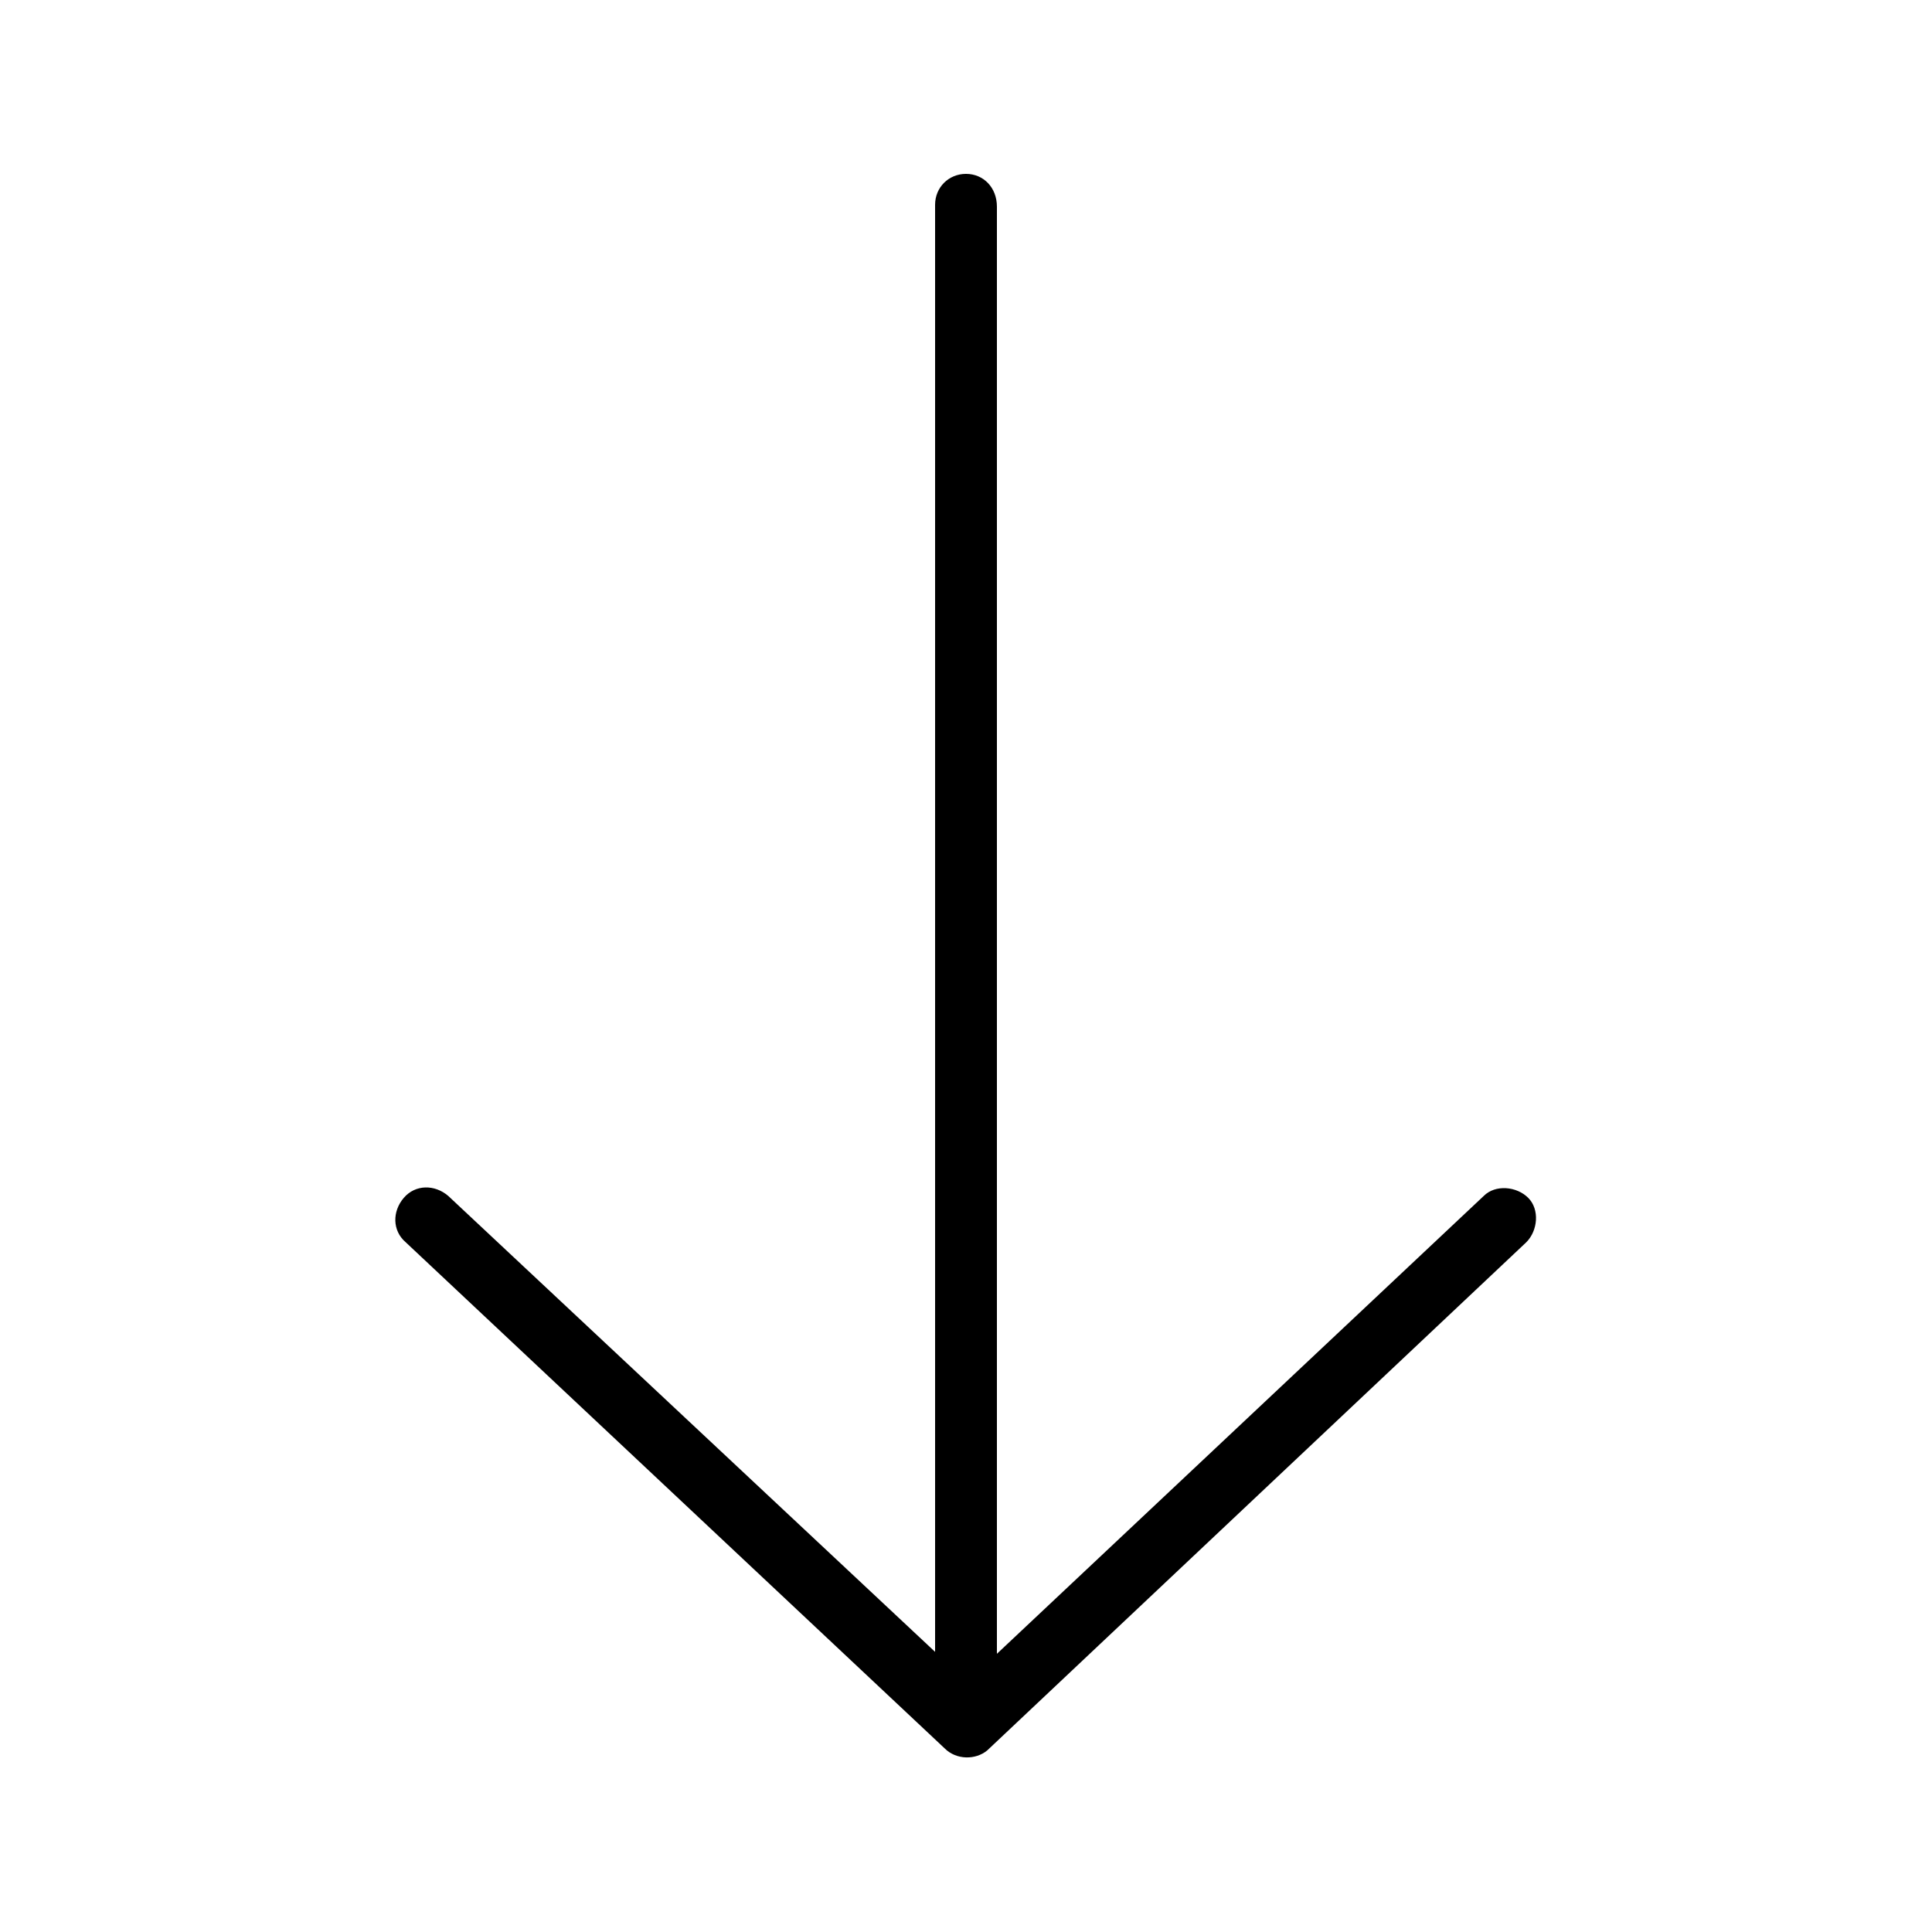
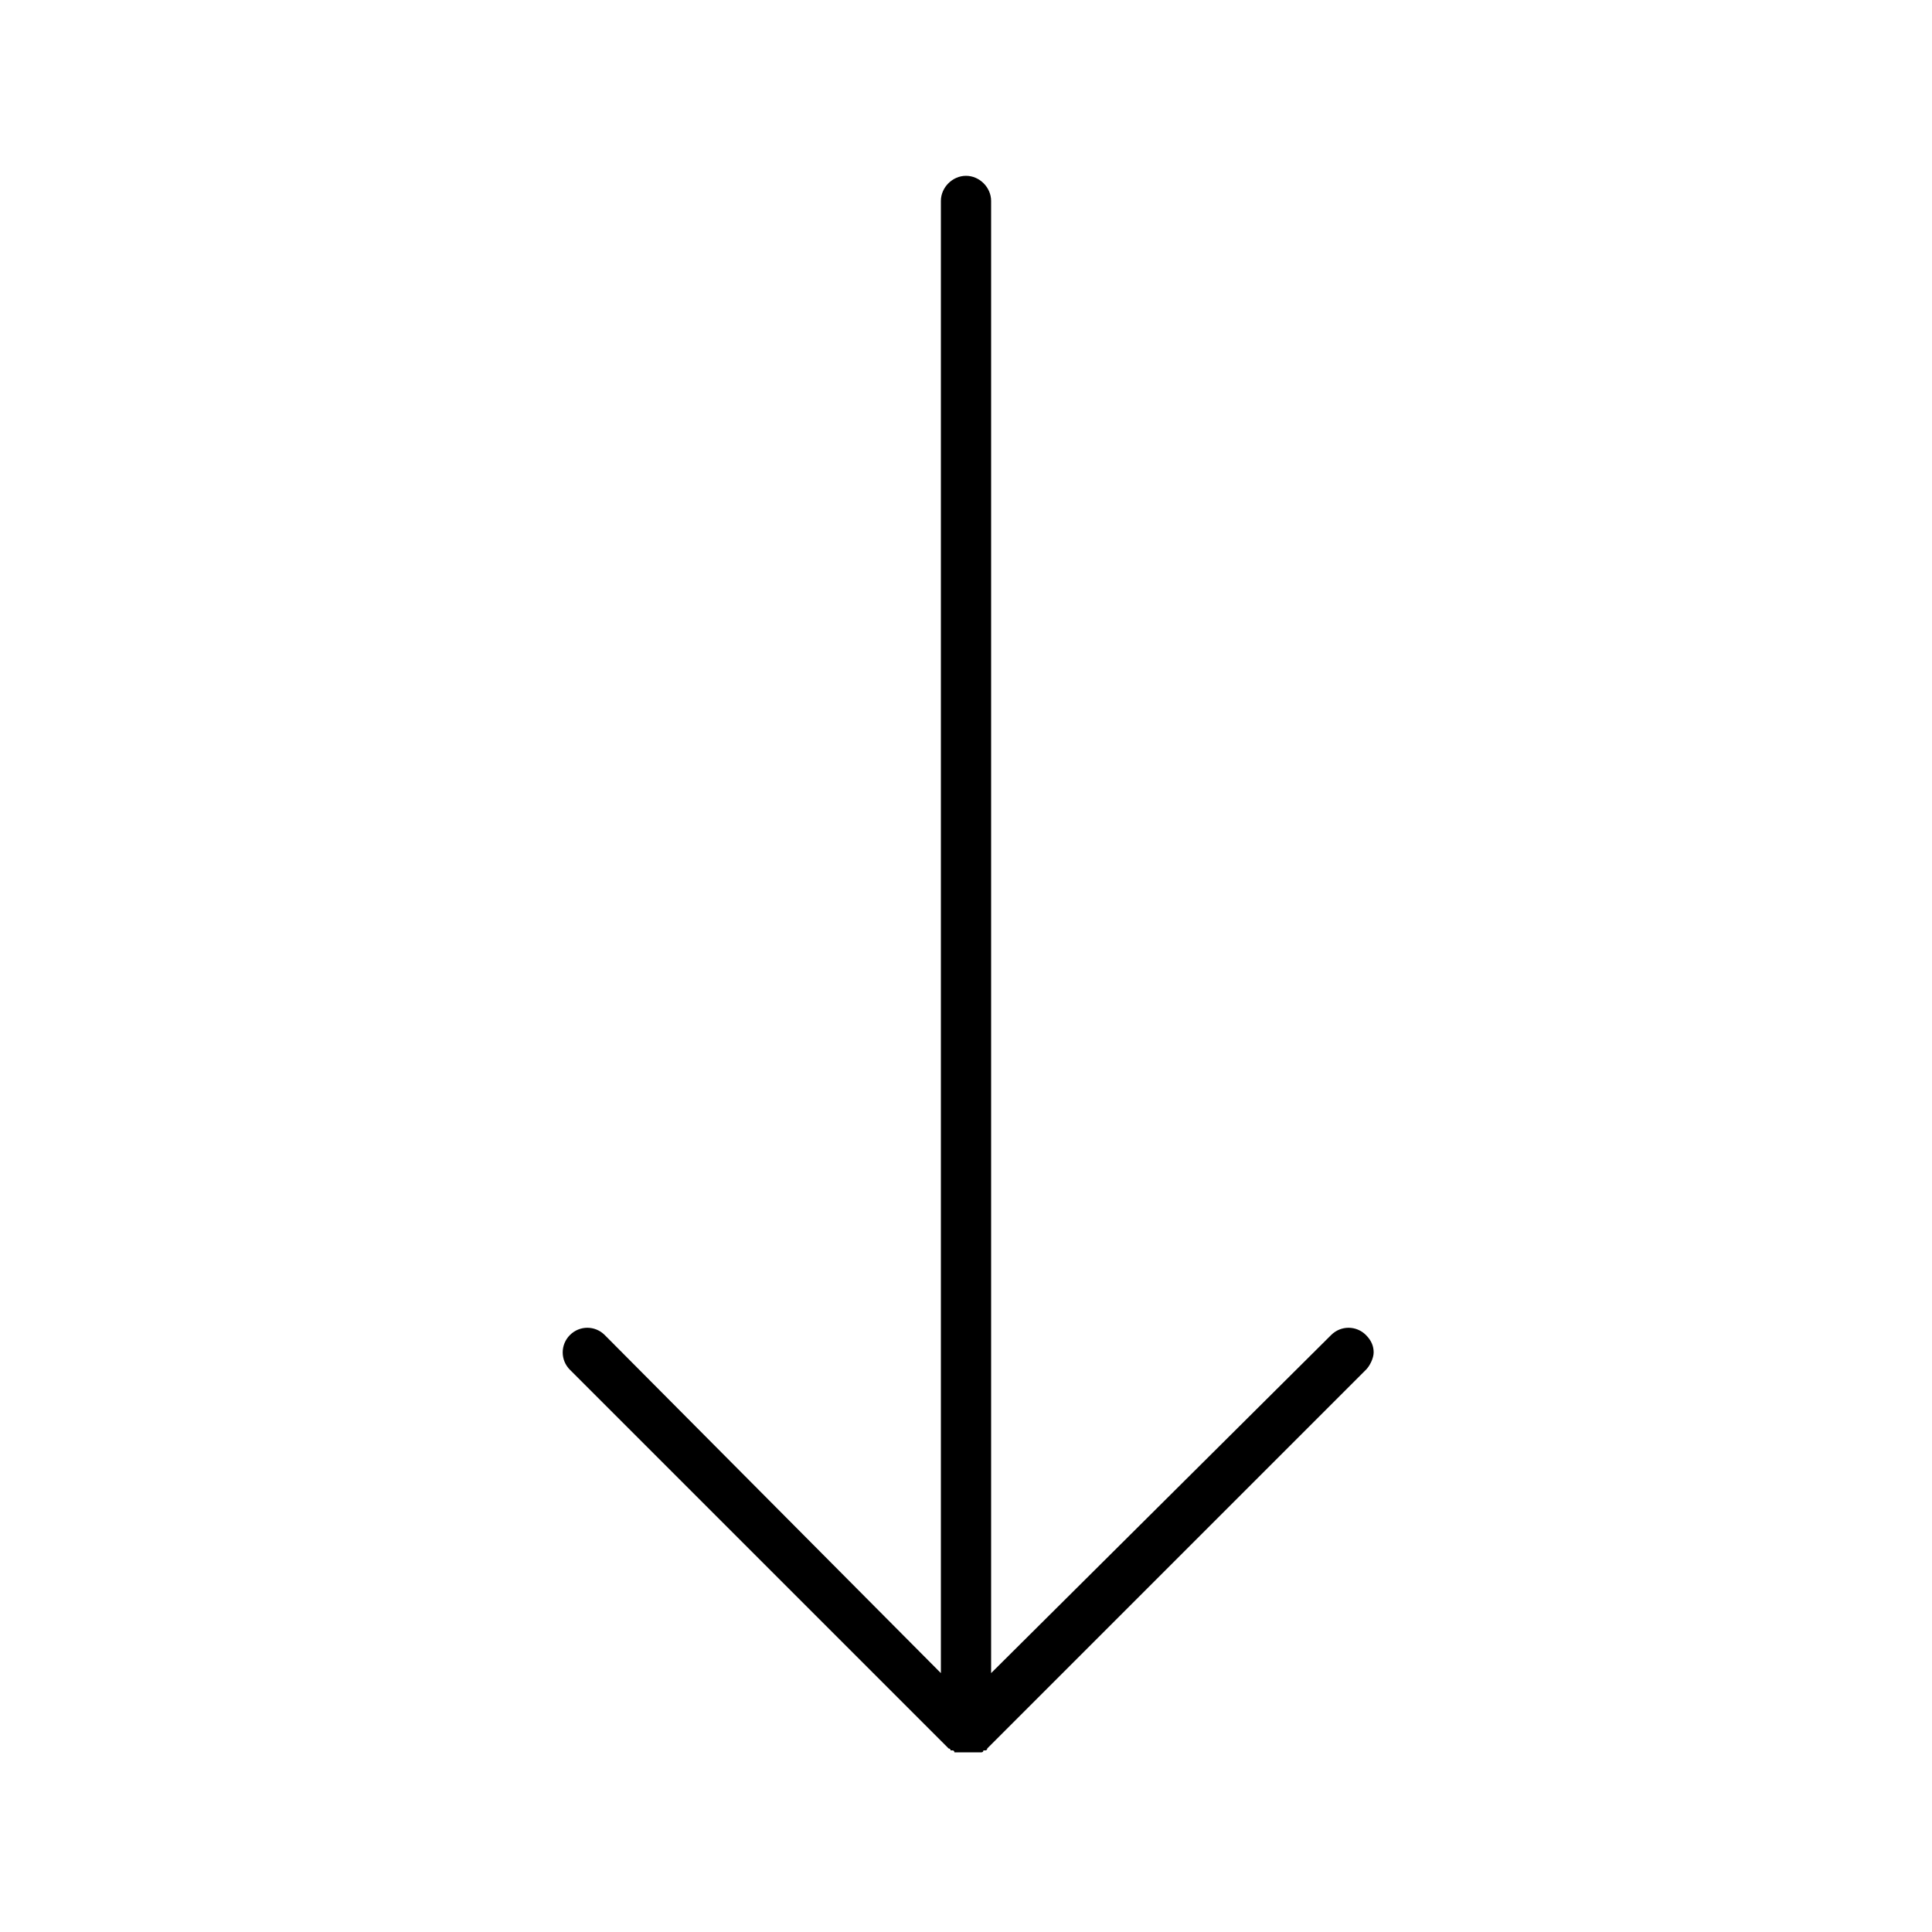
- <svg xmlns="http://www.w3.org/2000/svg" version="1.1" id="Layer_1" x="0px" y="0px" viewBox="0 0 100 100" style="enable-background:new 0 0 100 100;" xml:space="preserve">
-   <path d="M51.1,90.6L79,64.3c0.6-0.6,0.7-1.7,0.1-2.3c-0.6-0.6-1.7-0.7-2.3-0.1L51.6,85.6V10.7C51.6,9.7,50.9,9,50,9  c-0.9,0-1.6,0.7-1.6,1.6c0,0,0,0,0,0v74.9L23.2,61.9c-0.7-0.6-1.7-0.6-2.3,0.1c-0.6,0.7-0.6,1.7,0.1,2.3l27.9,26.2  C49.5,91.1,50.5,91.1,51.1,90.6z" />
+ <svg xmlns="http://www.w3.org/2000/svg" version="1.1" id="Layer_1" x="0px" y="0px" viewBox="0 0 100 100" enable-background="new 0 0 100 100" xml:space="preserve">
+   <path fill="currentColor" d="M48.7,10.4v76.2L31.3,69.1c-0.5-0.5-1.3-0.5-1.8,0c-0.5,0.5-0.5,1.3,0,1.8l19.6,19.6c0,0,0,0,0,0c0,0,0.1,0,0.1,0.1  c0,0,0,0,0.1,0c0,0,0.1,0,0.1,0.1c0,0,0.1,0,0.1,0c0,0,0,0,0.1,0c0,0,0,0,0,0c0,0,0.1,0,0.1,0c0,0,0.1,0,0.1,0c0,0,0.1,0,0.1,0  c0,0,0.1,0,0.1,0c0,0,0.1,0,0.1,0c0,0,0.1,0,0.1,0c0,0,0.1,0,0.1,0c0,0,0.1,0,0.1,0c0,0,0.1,0,0.1,0c0,0,0.1,0,0.1,0c0,0,0,0,0,0  c0,0,0,0,0.1,0c0,0,0.1,0,0.1,0c0,0,0.1,0,0.1-0.1c0,0,0,0,0.1,0c0,0,0.1,0,0.1-0.1c0,0,0,0,0,0l19.6-19.6c0.2-0.2,0.4-0.6,0.4-0.9  c0-0.3-0.1-0.6-0.4-0.9c-0.5-0.5-1.3-0.5-1.8,0h0L51.3,86.6V10.4c0-0.7-0.6-1.3-1.3-1.3C49.3,9.1,48.7,9.7,48.7,10.4z" />
</svg>
